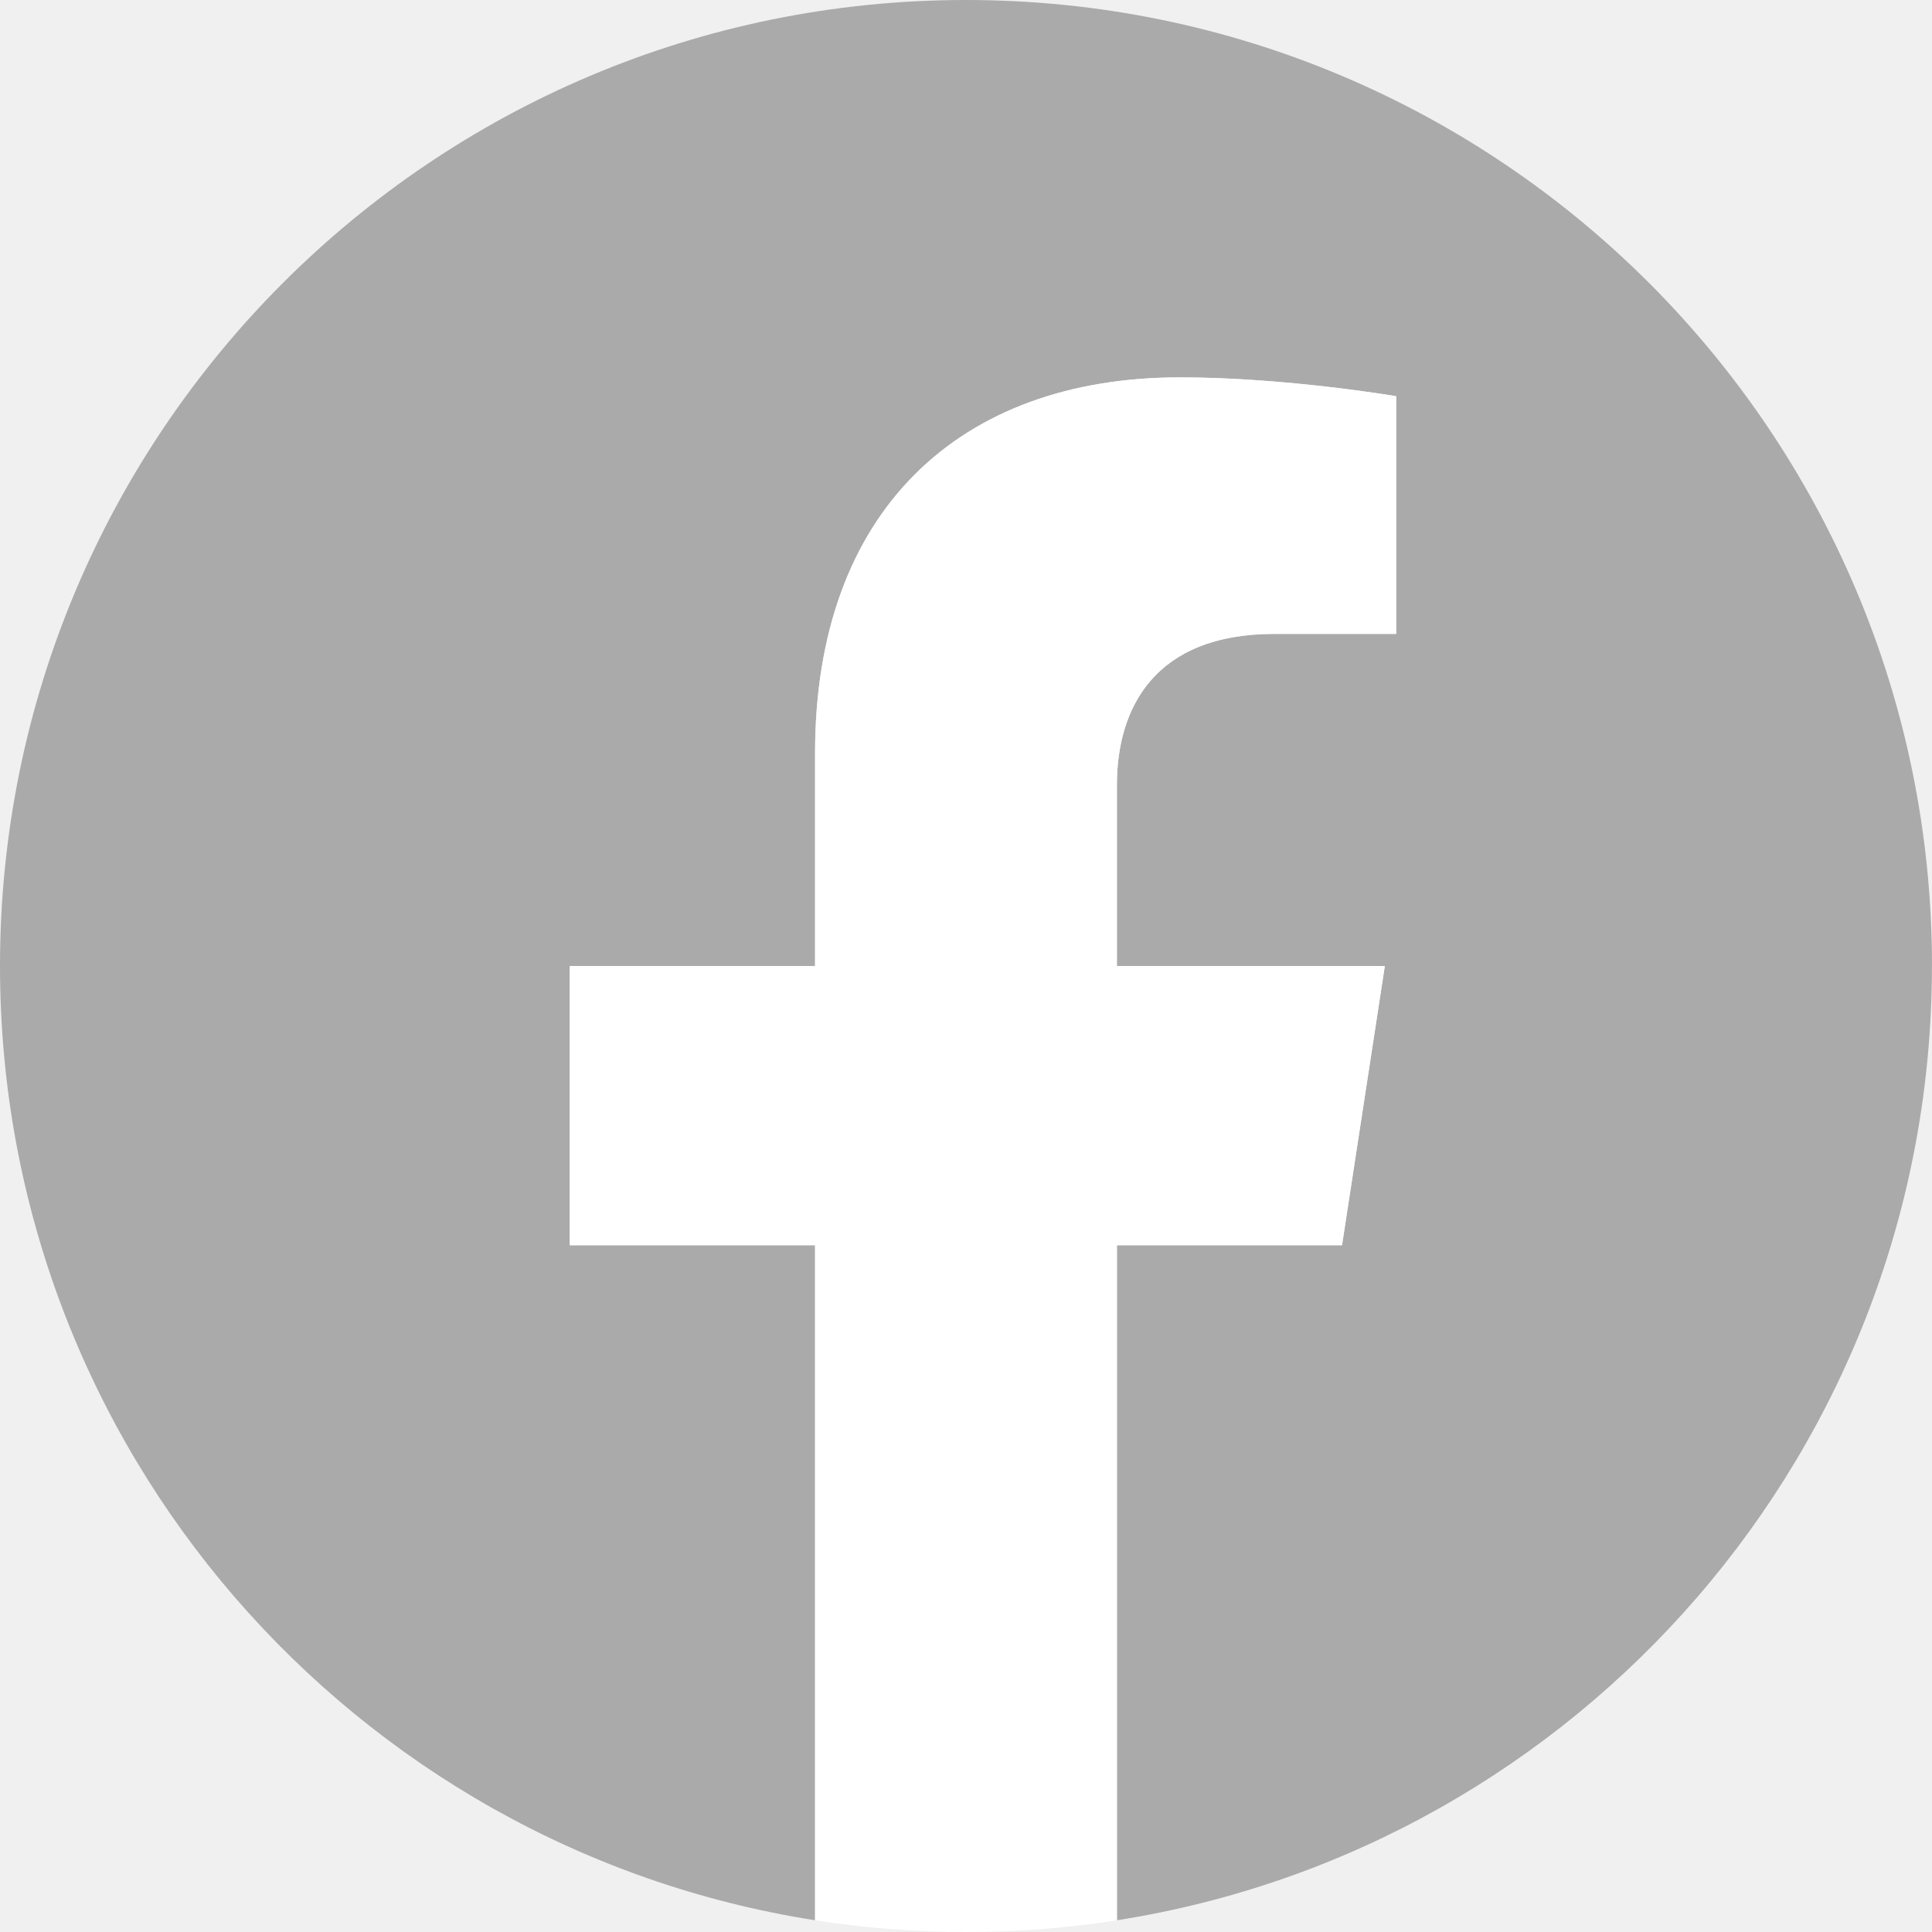
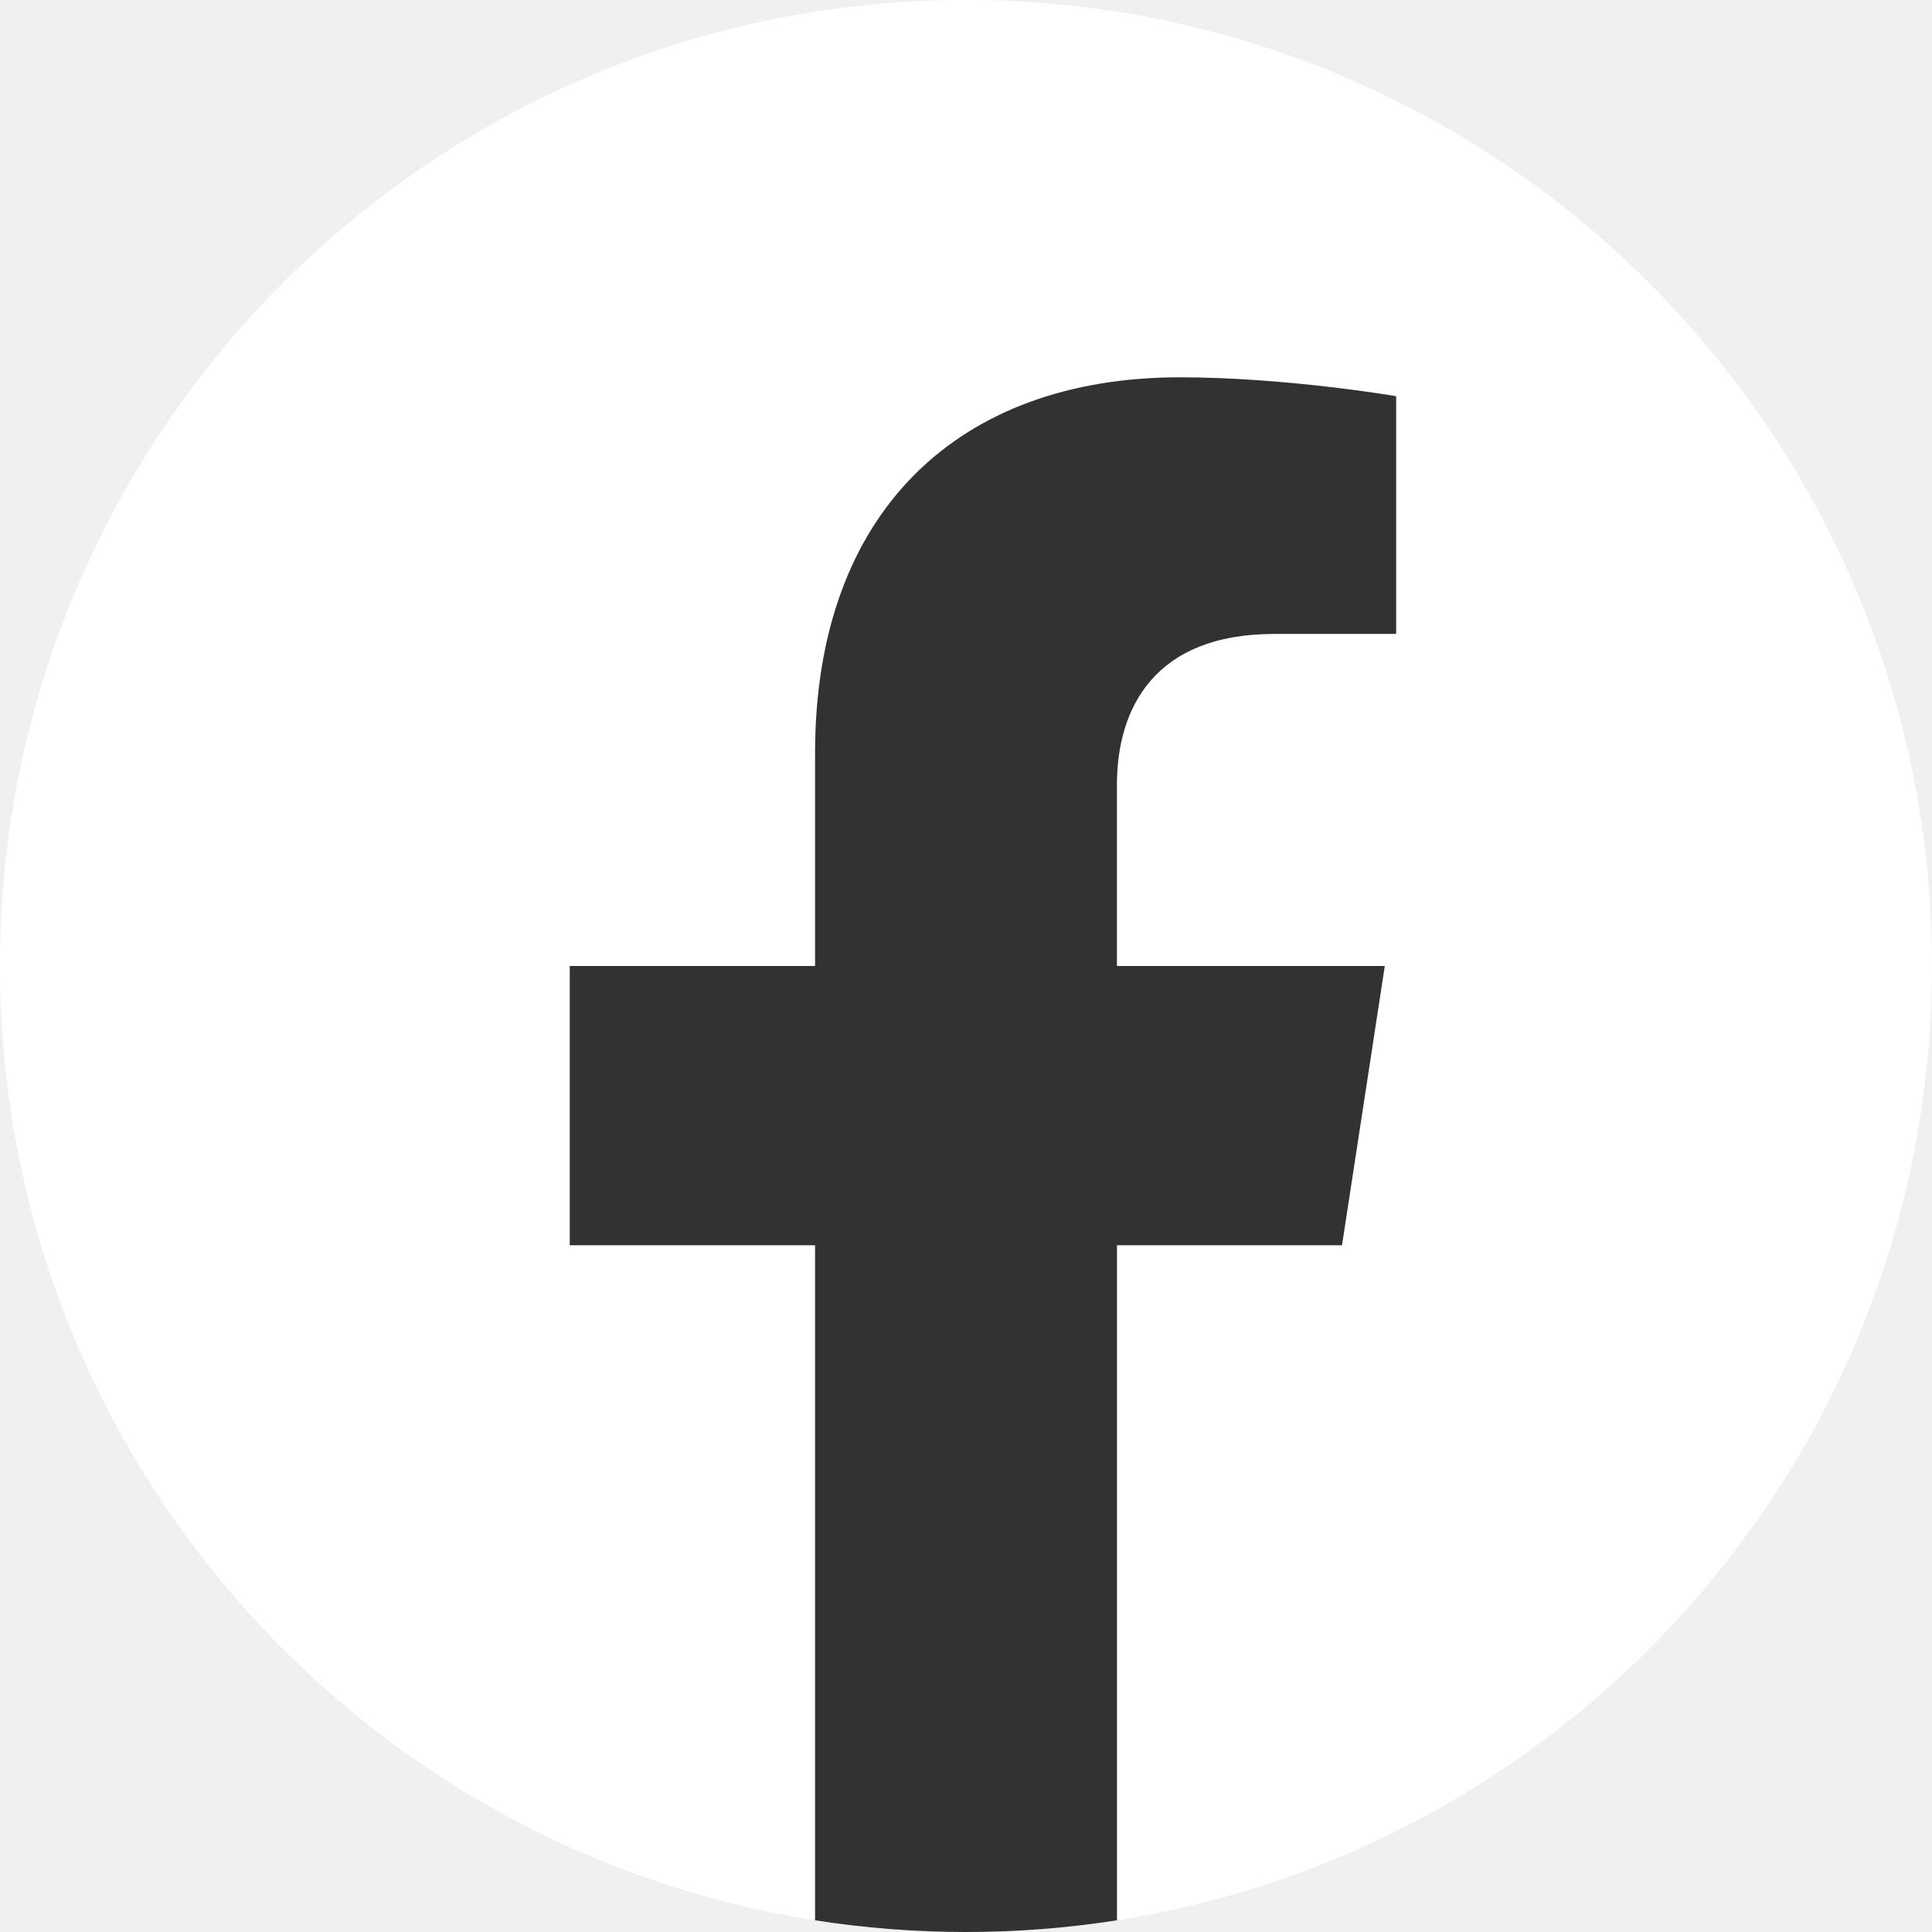
- <svg xmlns="http://www.w3.org/2000/svg" width="28" height="28" viewBox="0 0 28 28" fill="none">
-   <g clip-path="url(#clip0_526_215)">
-     <path d="M28 14C28 6.268 21.732 0 14 0C6.268 0 0 6.268 0 14C0 20.988 5.12 26.78 11.812 27.83V18.047H8.258V14H11.812V10.915C11.812 7.407 13.902 5.469 17.1 5.469C18.632 5.469 20.234 5.742 20.234 5.742V9.187H18.468C16.729 9.187 16.187 10.266 16.187 11.374V14H20.07L19.449 18.047H16.187V27.83C22.88 26.78 27.999 20.988 27.999 14H28Z" fill="#AAAAAA" />
-     <path d="M19.45 18.047L20.07 14H16.187V11.374C16.187 10.266 16.73 9.187 18.469 9.187H20.235V5.742C20.235 5.742 18.633 5.469 17.101 5.469C13.903 5.469 11.813 7.407 11.813 10.915V14H8.258V18.047H11.813V27.83C12.526 27.942 13.256 28 14.001 28C14.745 28 15.476 27.942 16.188 27.83V18.047H19.451H19.45Z" fill="white" />
-   </g>
-   <defs>
-     <clipPath id="clip0_526_215">
-       <rect width="28" height="28" fill="white" />
-     </clipPath>
-   </defs>
+ <svg xmlns="http://www.w3.org/2000/svg" width="34" height="34" viewBox="0 0 34 34" fill="none">
+   <path d="M34 17C34 7.611 26.389 0 17 0C7.611 0 0 7.611 0 17C0 25.485 6.217 32.518 14.344 33.794V21.914H10.027V17H14.344V13.255C14.344 8.994 16.881 6.64 20.765 6.64C22.625 6.64 24.57 6.972 24.57 6.972V11.156H22.426C20.314 11.156 19.655 12.466 19.655 13.811V17H24.37L23.617 21.914H19.655V33.794C27.783 32.518 33.999 25.485 33.999 17H34Z" fill="white" />
+   <path d="M23.617 21.914L24.37 17H19.656V13.811C19.656 12.466 20.314 11.156 22.426 11.156H24.57V6.972C24.57 6.972 22.625 6.64 20.765 6.64C16.881 6.64 14.344 8.994 14.344 13.255V17H10.027V21.914H14.344V33.794C15.209 33.929 16.096 34 17 34C17.904 34 18.791 33.929 19.657 33.794V21.914H23.618H23.617Z" fill="#323232" />
</svg>
